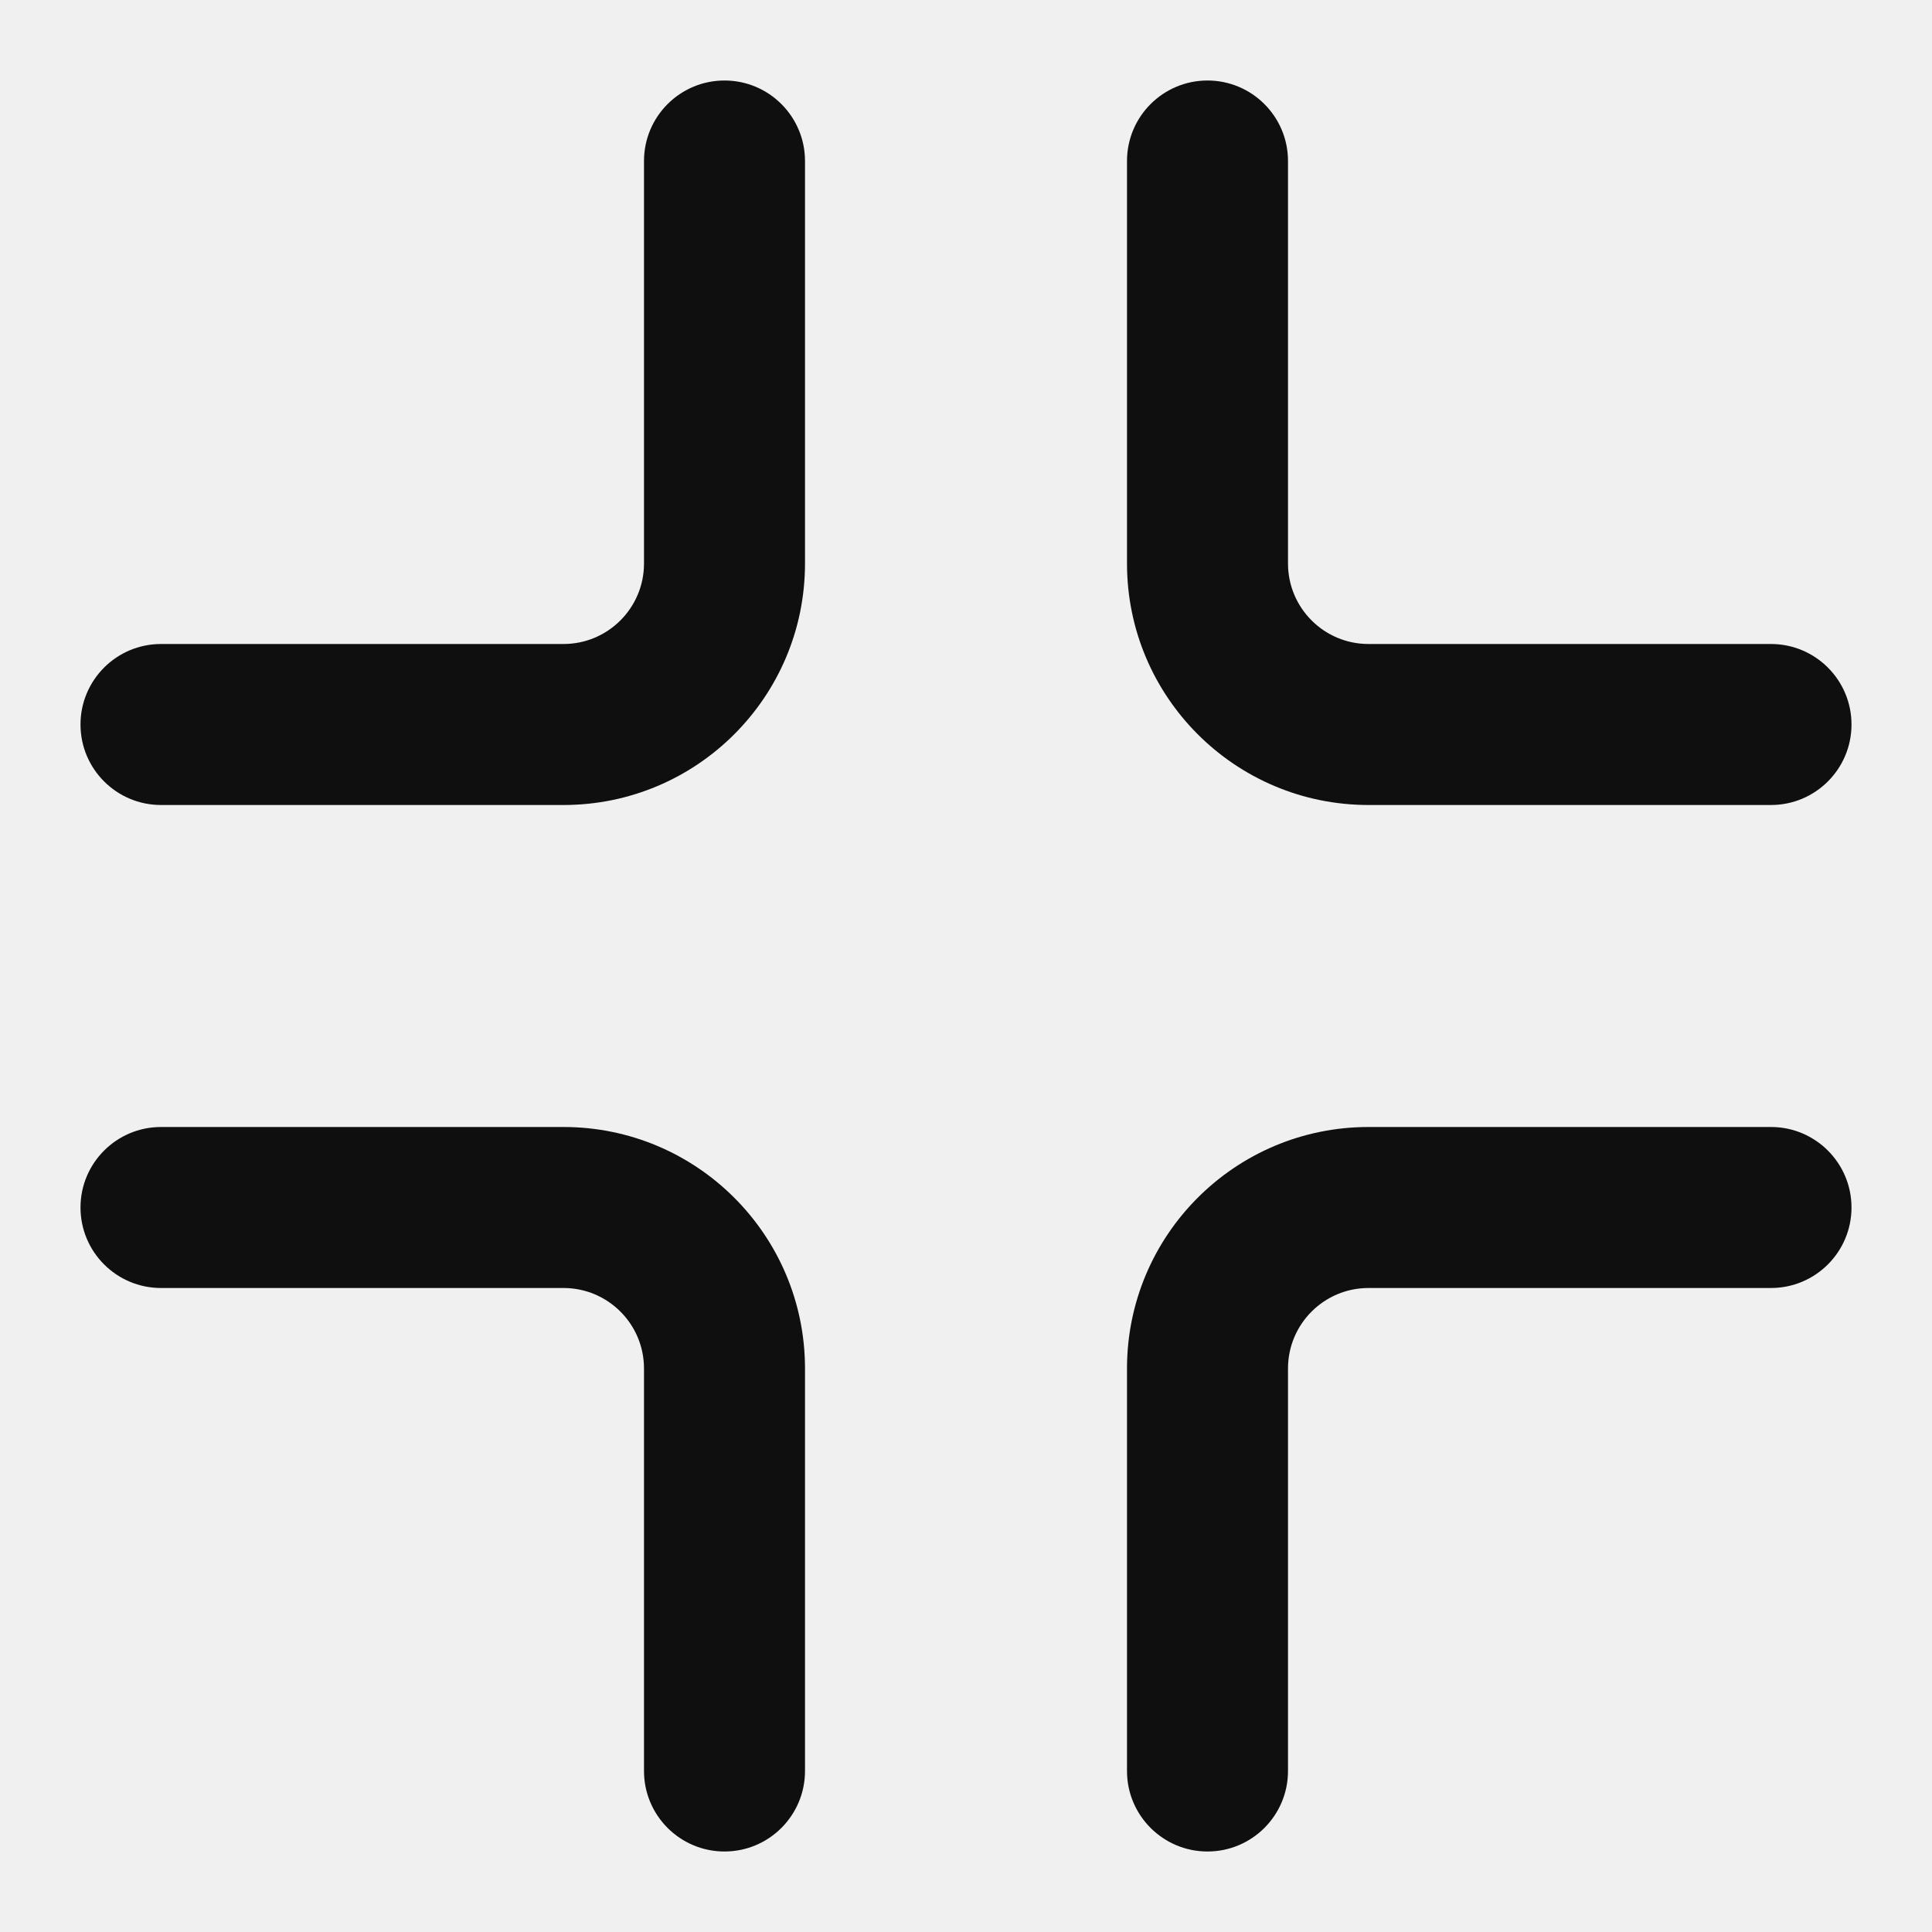
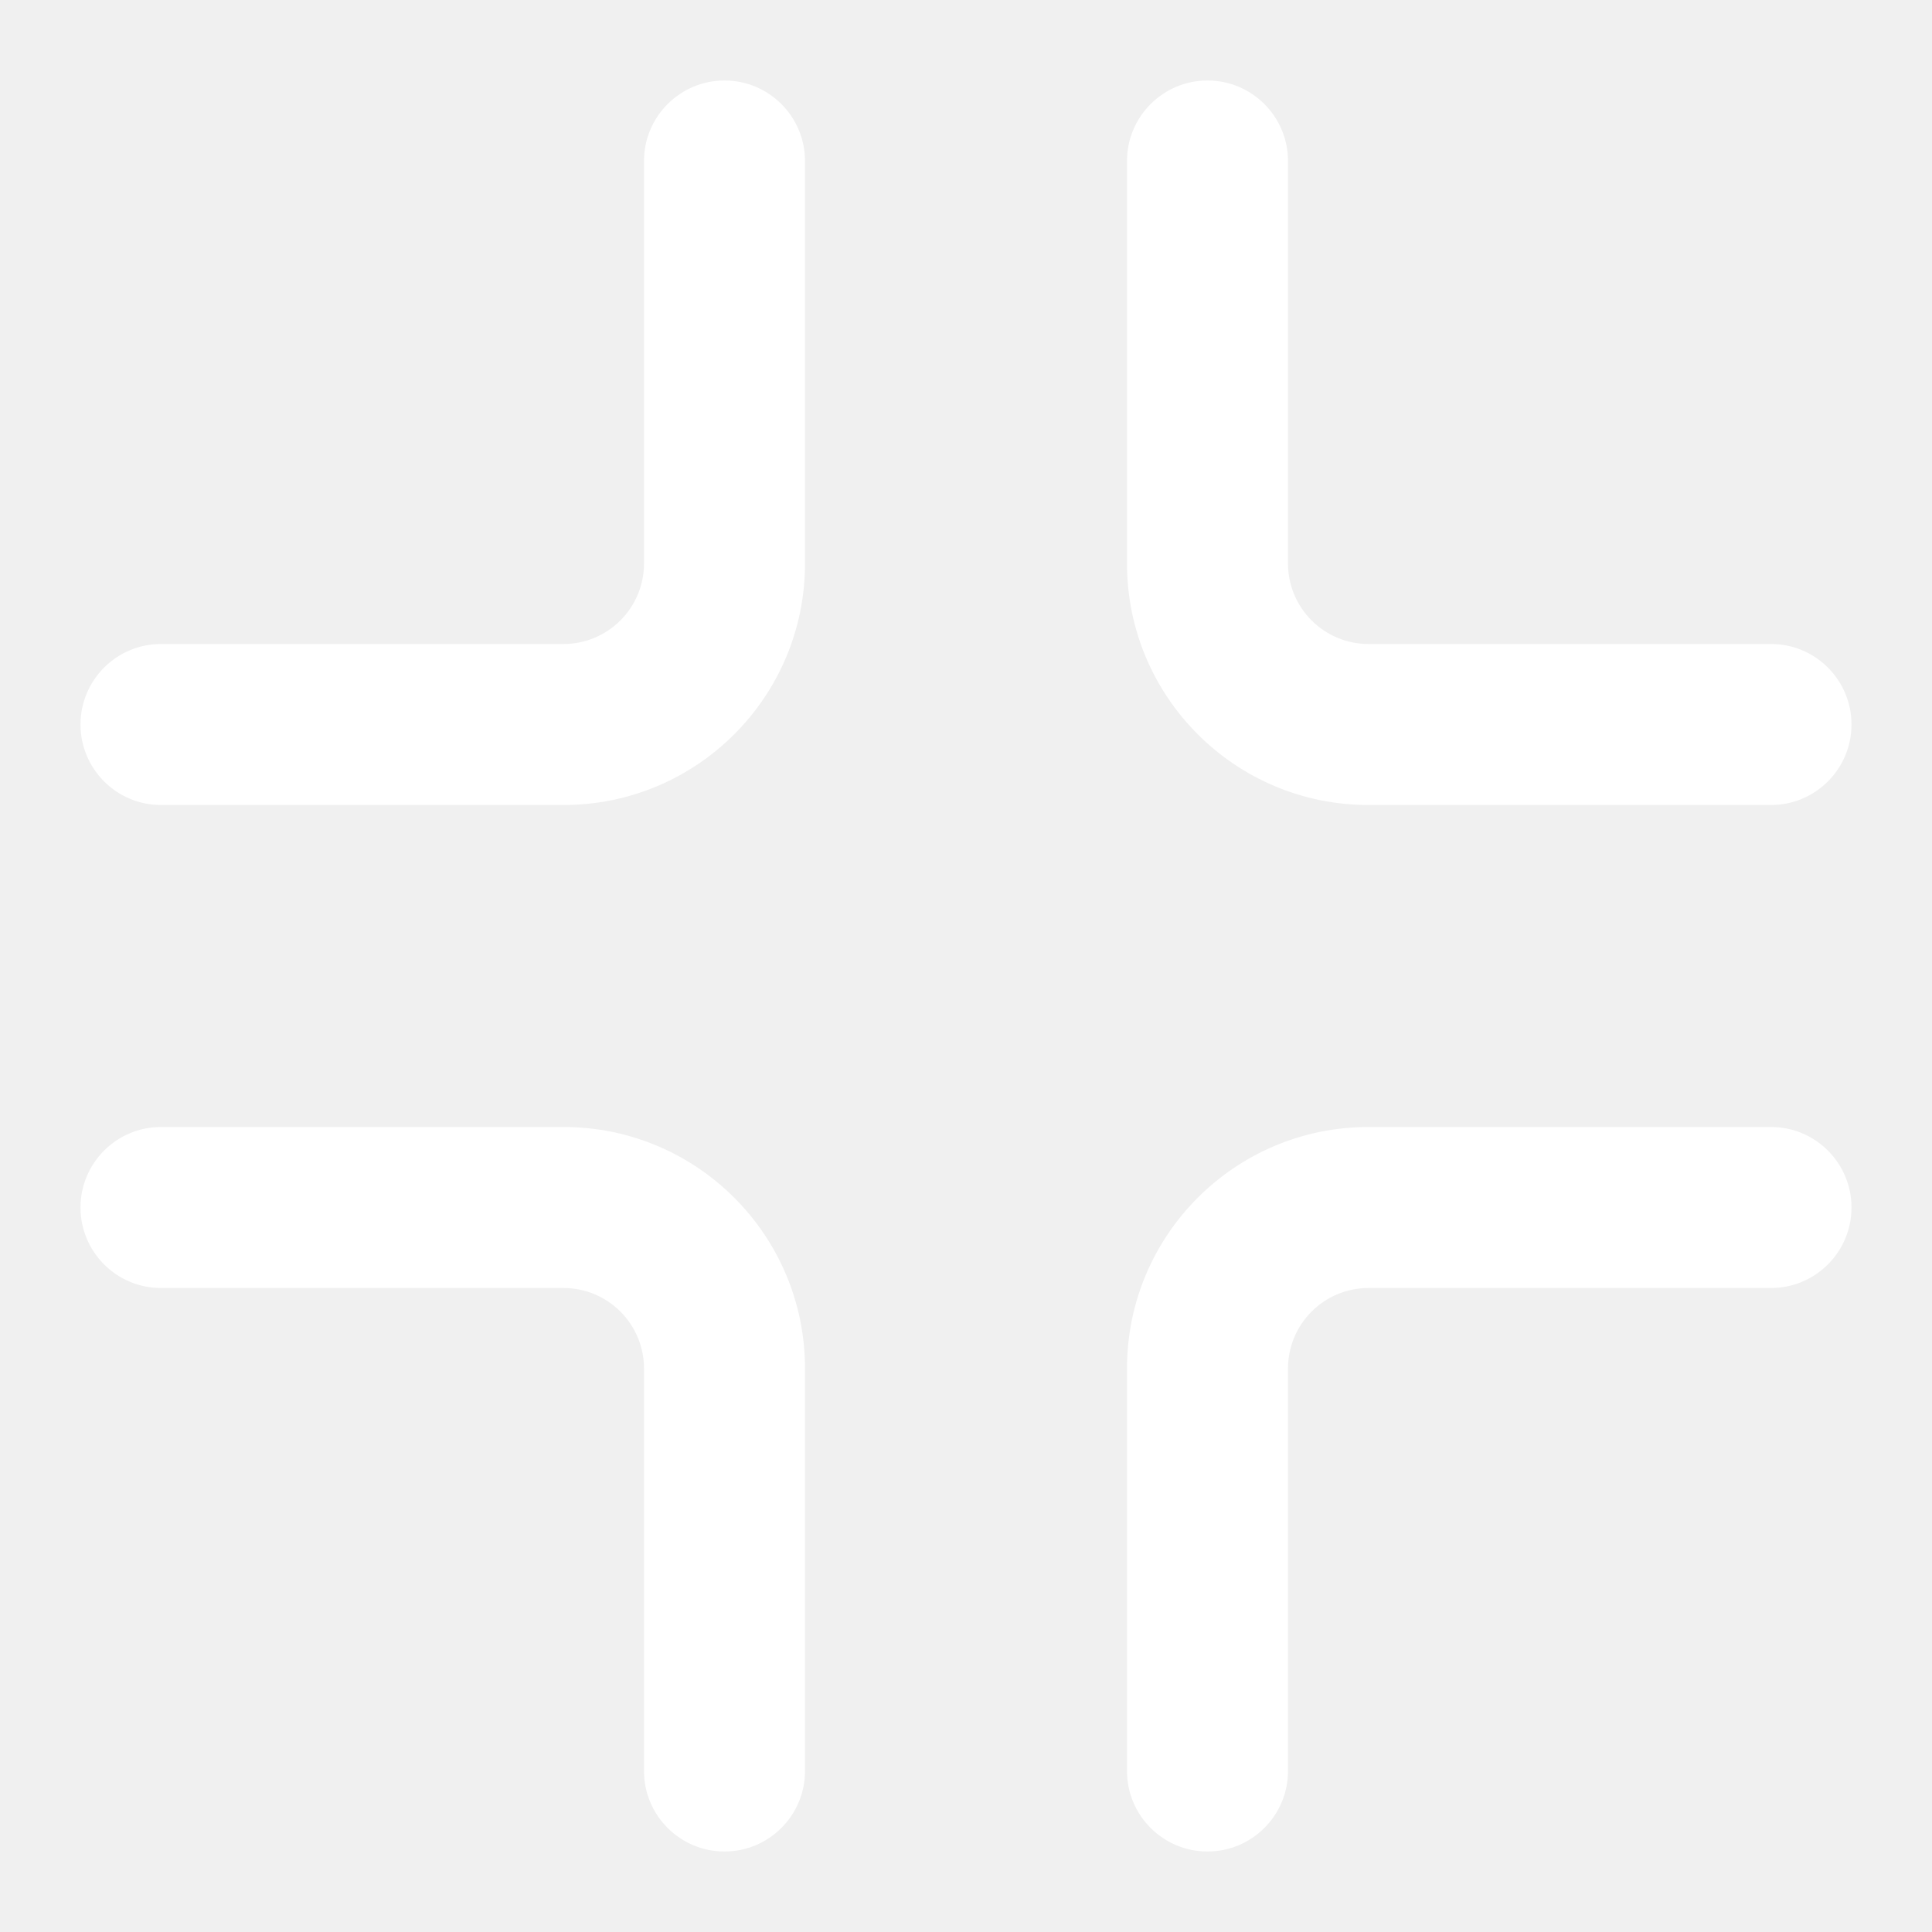
<svg xmlns="http://www.w3.org/2000/svg" width="800px" height="800px" viewBox="0 0 24 24" fill="none">
-   <path d="M7 16L2 16C1.448 16 1 15.552 1 15C1 14.448 1.448 14 2 14L7 14C8.657 14 10 15.343 10 17V22C10 22.552 9.552 23 9 23C8.448 23 8 22.552 8 22V17C8 16.448 7.552 16 7 16Z" fill="#0F0F0F" />
-   <path d="M10 2C10 1.448 9.552 1 9 1C8.448 1 8 1.448 8 2L8 7C8 7.552 7.552 8 7 8L2 8C1.448 8 1 8.448 1 9C1 9.552 1.448 10 2 10L7 10C8.657 10 10 8.657 10 7L10 2Z" fill="#0F0F0F" />
-   <path d="M14 22C14 22.552 14.448 23 15 23C15.552 23 16 22.552 16 22V17C16 16.448 16.448 16 17 16H22C22.552 16 23 15.552 23 15C23 14.448 22.552 14 22 14H17C15.343 14 14 15.343 14 17V22Z" fill="#0F0F0F" />
-   <path d="M14 7C14 8.657 15.343 10 17 10L22 10C22.552 10 23 9.552 23 9C23 8.448 22.552 8 22 8L17 8C16.448 8 16 7.552 16 7L16 2C16 1.448 15.552 1 15 1C14.448 1 14 1.448 14 2L14 7Z" fill="#0F0F0F" />
+   <path d="M7 16L2 16C1.448 16 1 15.552 1 15C1 14.448 1.448 14 2 14L7 14C8.657 14 10 15.343 10 17V22C10 22.552 9.552 23 9 23C8.448 23 8 22.552 8 22V17C8 16.448 7.552 16 7 16Z" fill="#FFFFFF" />
+   <path d="M10 2C10 1.448 9.552 1 9 1C8.448 1 8 1.448 8 2L8 7C8 7.552 7.552 8 7 8L2 8C1.448 8 1 8.448 1 9C1 9.552 1.448 10 2 10L7 10C8.657 10 10 8.657 10 7L10 2Z" fill="#FFFFFF" />
+   <path d="M14 22C14 22.552 14.448 23 15 23C15.552 23 16 22.552 16 22V17C16 16.448 16.448 16 17 16H22C22.552 16 23 15.552 23 15C23 14.448 22.552 14 22 14H17C15.343 14 14 15.343 14 17V22Z" fill="#FFFFFF" />
+   <path d="M14 7C14 8.657 15.343 10 17 10L22 10C22.552 10 23 9.552 23 9C23 8.448 22.552 8 22 8L17 8C16.448 8 16 7.552 16 7L16 2C16 1.448 15.552 1 15 1C14.448 1 14 1.448 14 2L14 7Z" fill="#FFFFFF" />
</svg>
